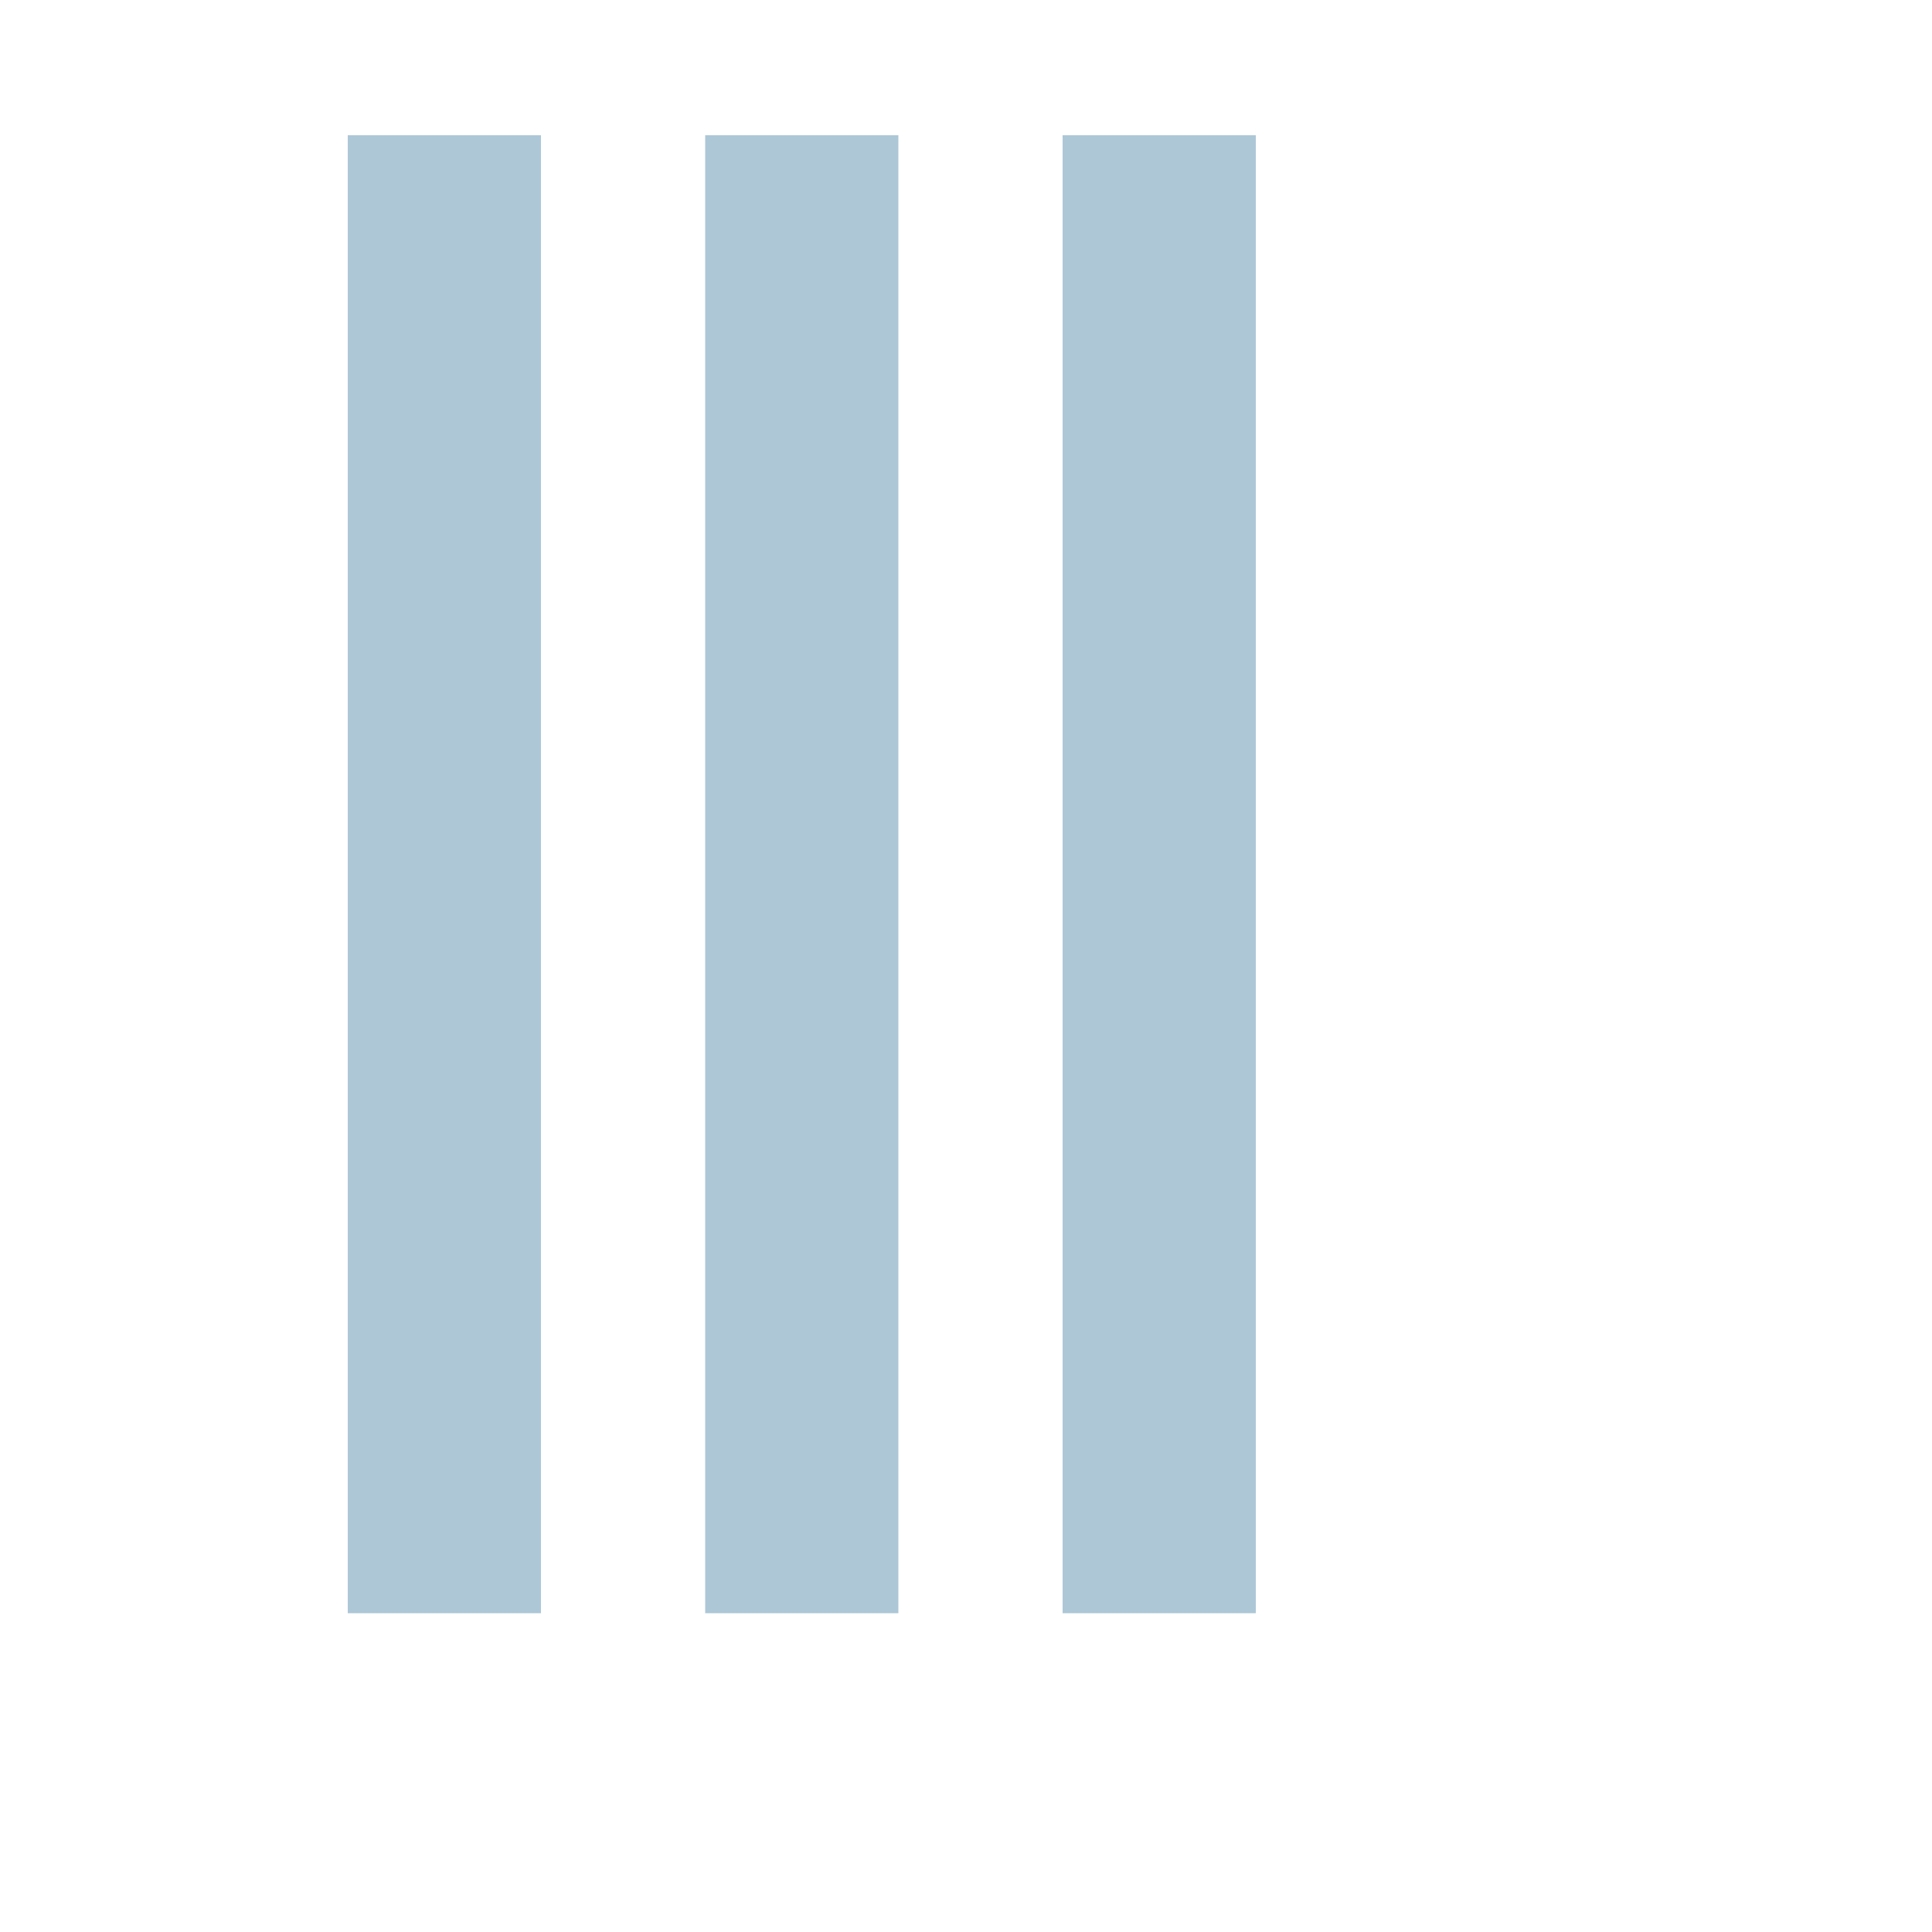
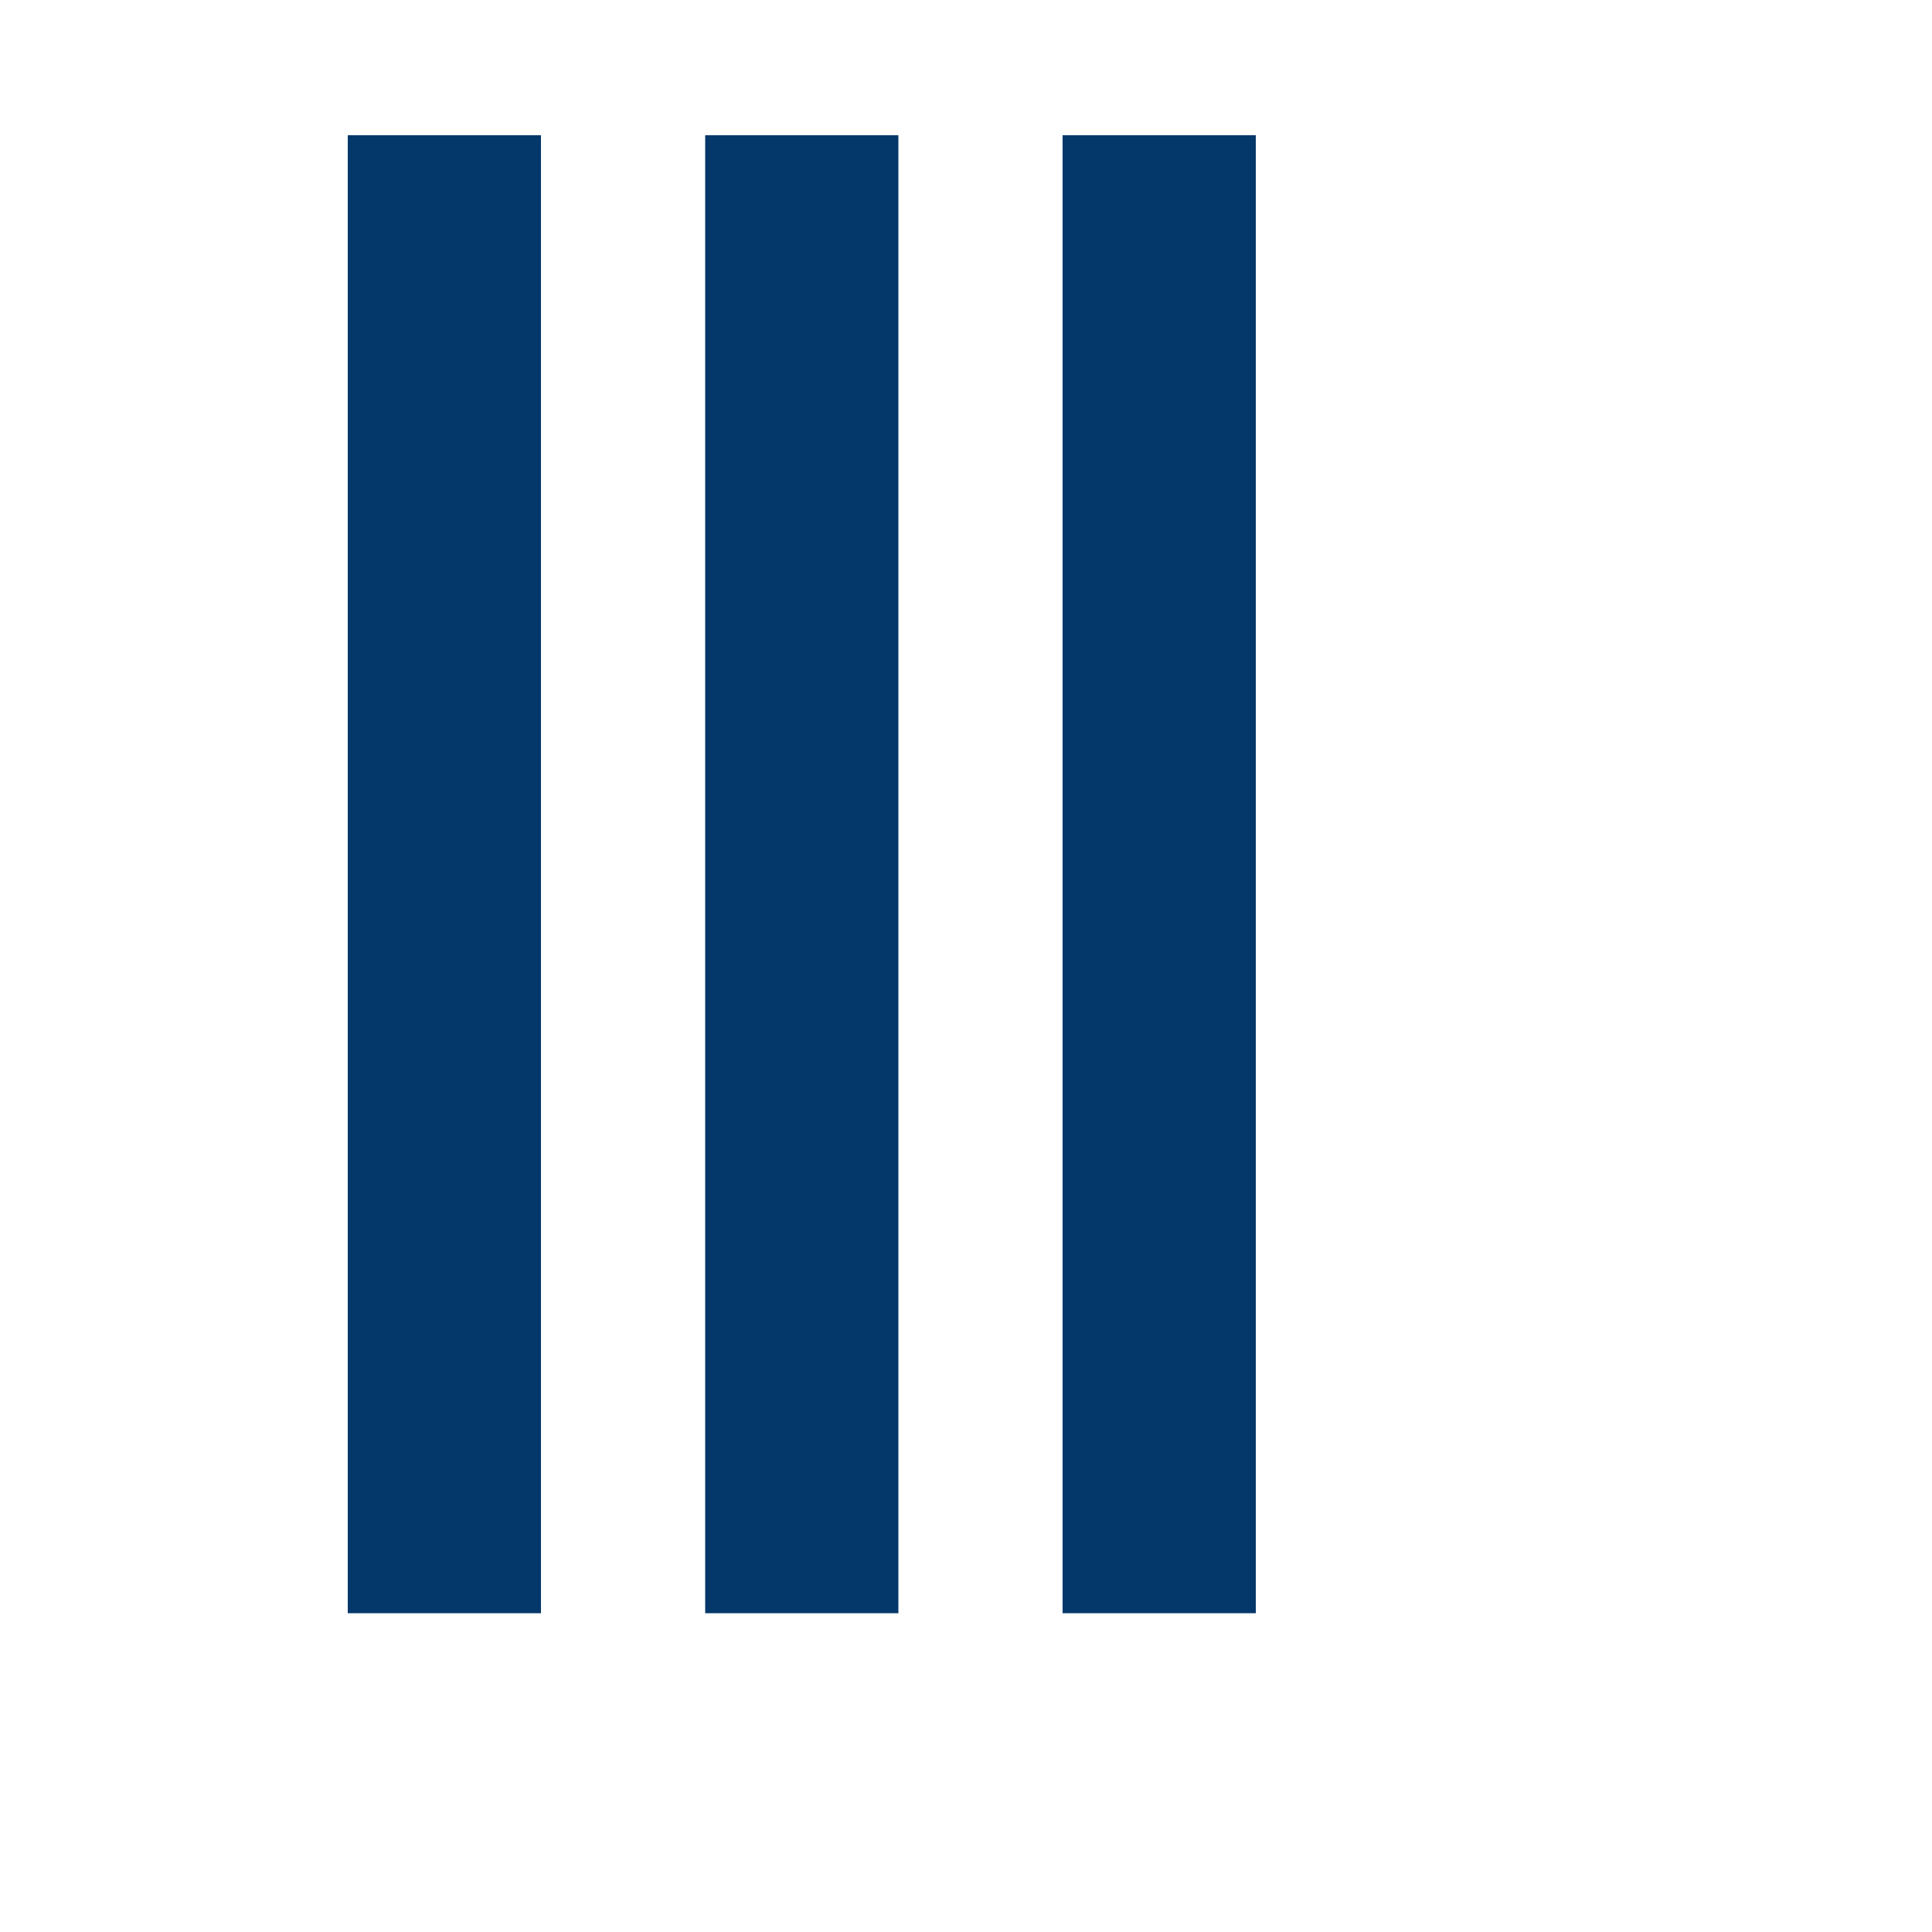
<svg xmlns="http://www.w3.org/2000/svg" width="100" height="100" viewBox="0 0 100 100" fill="none">
-   <path d="M60 78.5V12" stroke="#ADC7D7" stroke-width="10" stroke-linecap="square" />
-   <path d="M41.5 78.5V12" stroke="#ADC7D7" stroke-width="10" stroke-linecap="square" />
-   <path d="M23 78.5V12" stroke="#ADC7D7" stroke-width="10" stroke-linecap="square" />
+   <path d="M60 78.5V12" stroke="#04376A" stroke-width="10" stroke-linecap="square" />
+   <path d="M41.5 78.5V12" stroke="#04376A" stroke-width="10" stroke-linecap="square" />
+   <path d="M23 78.5V12" stroke="#04376A" stroke-width="10" stroke-linecap="square" />
</svg>
